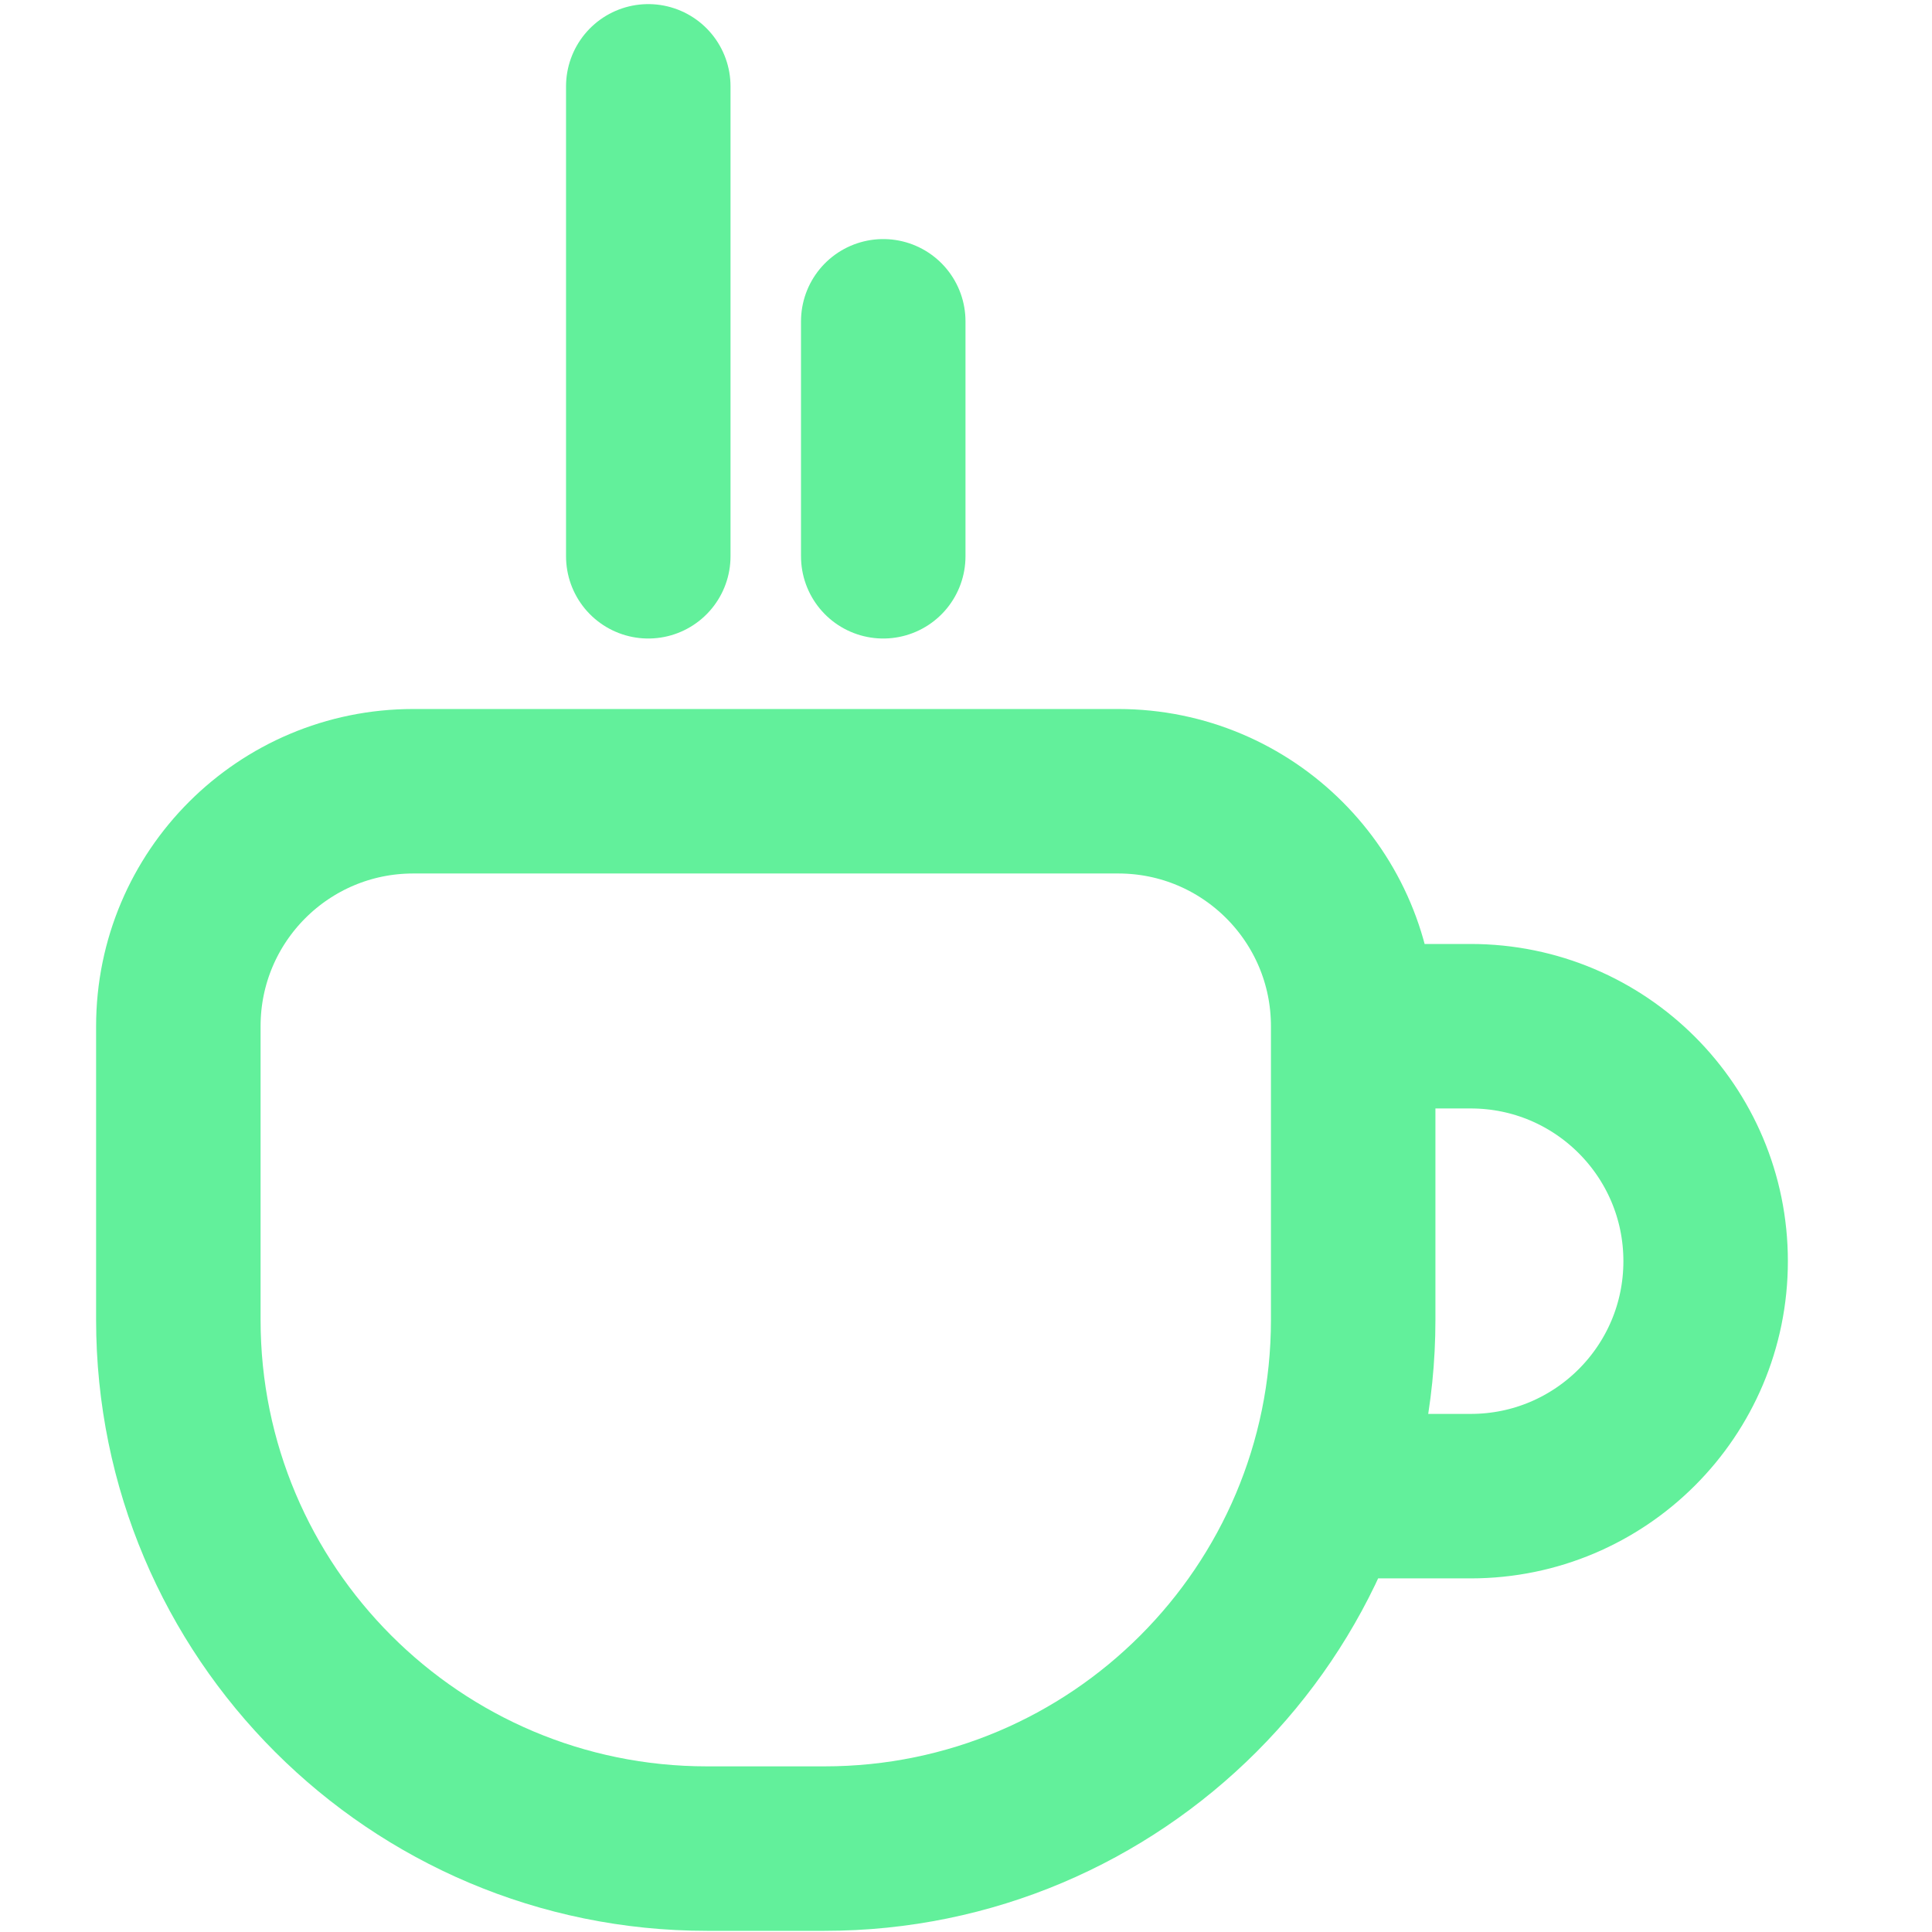
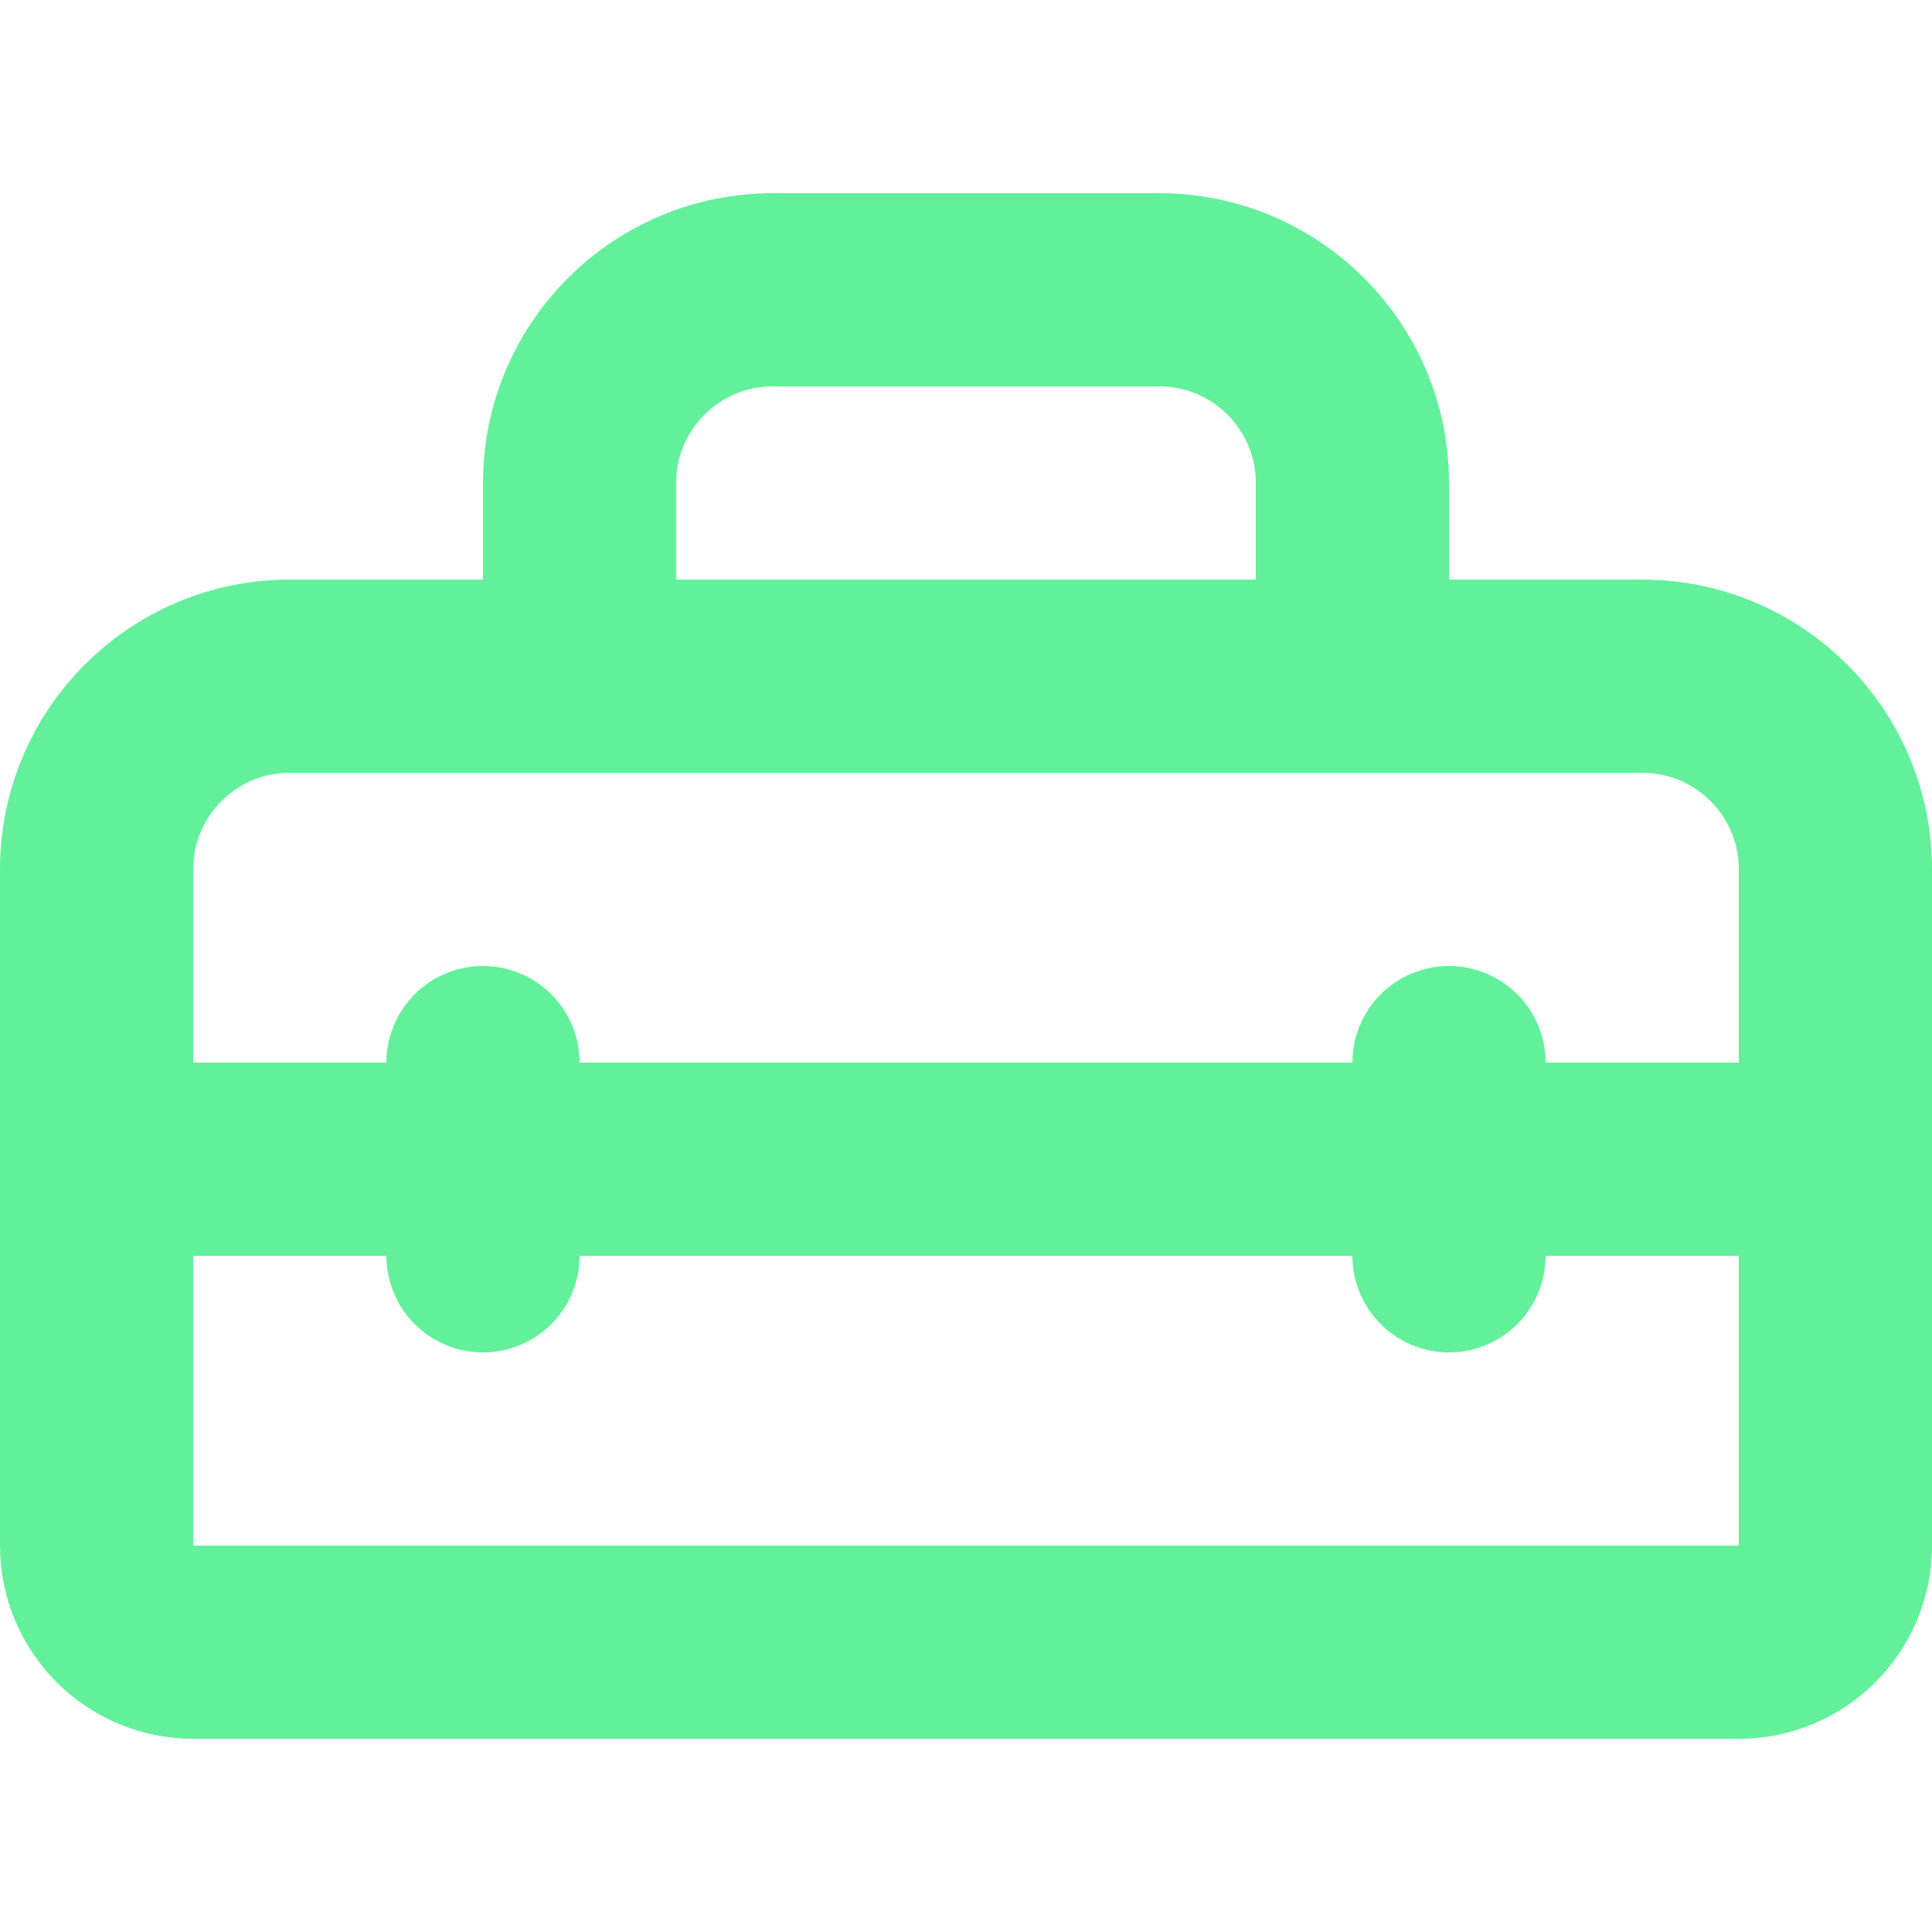
- <svg xmlns="http://www.w3.org/2000/svg" height="16" width="16" viewBox="0 0 21 21">
-   <g fill-rule="evenodd" stroke="#62f09b" stroke-width="1.4" stroke-linecap="round" stroke-linejoin="round" transform="translate(1.3 0.3),scale(1.277)">
-     <path fill-opacity="0" d="m2.5 6.5h6c1.105 0 2 .895 2 2v2.5c0 2.485-2.015 4.5-4.5 4.5h-1c-2.485 0-4.5-2.015-4.5-4.5v-2.5c0-1.105.895-2 2-2zm8 2h1c1.105 0 2 .895 2 2s-.895 2-2 2h-1" />
-     <path d="m4.5 4.5v-4" />
-     <path d="m6.5 4.5v-2" />
-   </g>
+ <svg xmlns="http://www.w3.org/2000/svg" version="1.1" width="16" height="16" viewBox="2 2 20 20" fill="none">
+   <path d="M21 14V18C21 18.552 20.552 19 20 19H4C3.448 19 3 18.552 3 18V14M21 14V11C21 9.895 20.105 9 19 9H16M21 14H17M3 14V11C3 9.895 3.895 9 5 9H8M3 14H7M7 14V13M7 14V15M7 14H17M17 14V15V13M16 9V7C16 5.895 15.105 5 14 5H10C8.895 5 8 5.895 8 7V9M16 9H8" stroke="#62f09b" stroke-width="2" stroke-linecap="round" stroke-linejoin="round" />
</svg>
